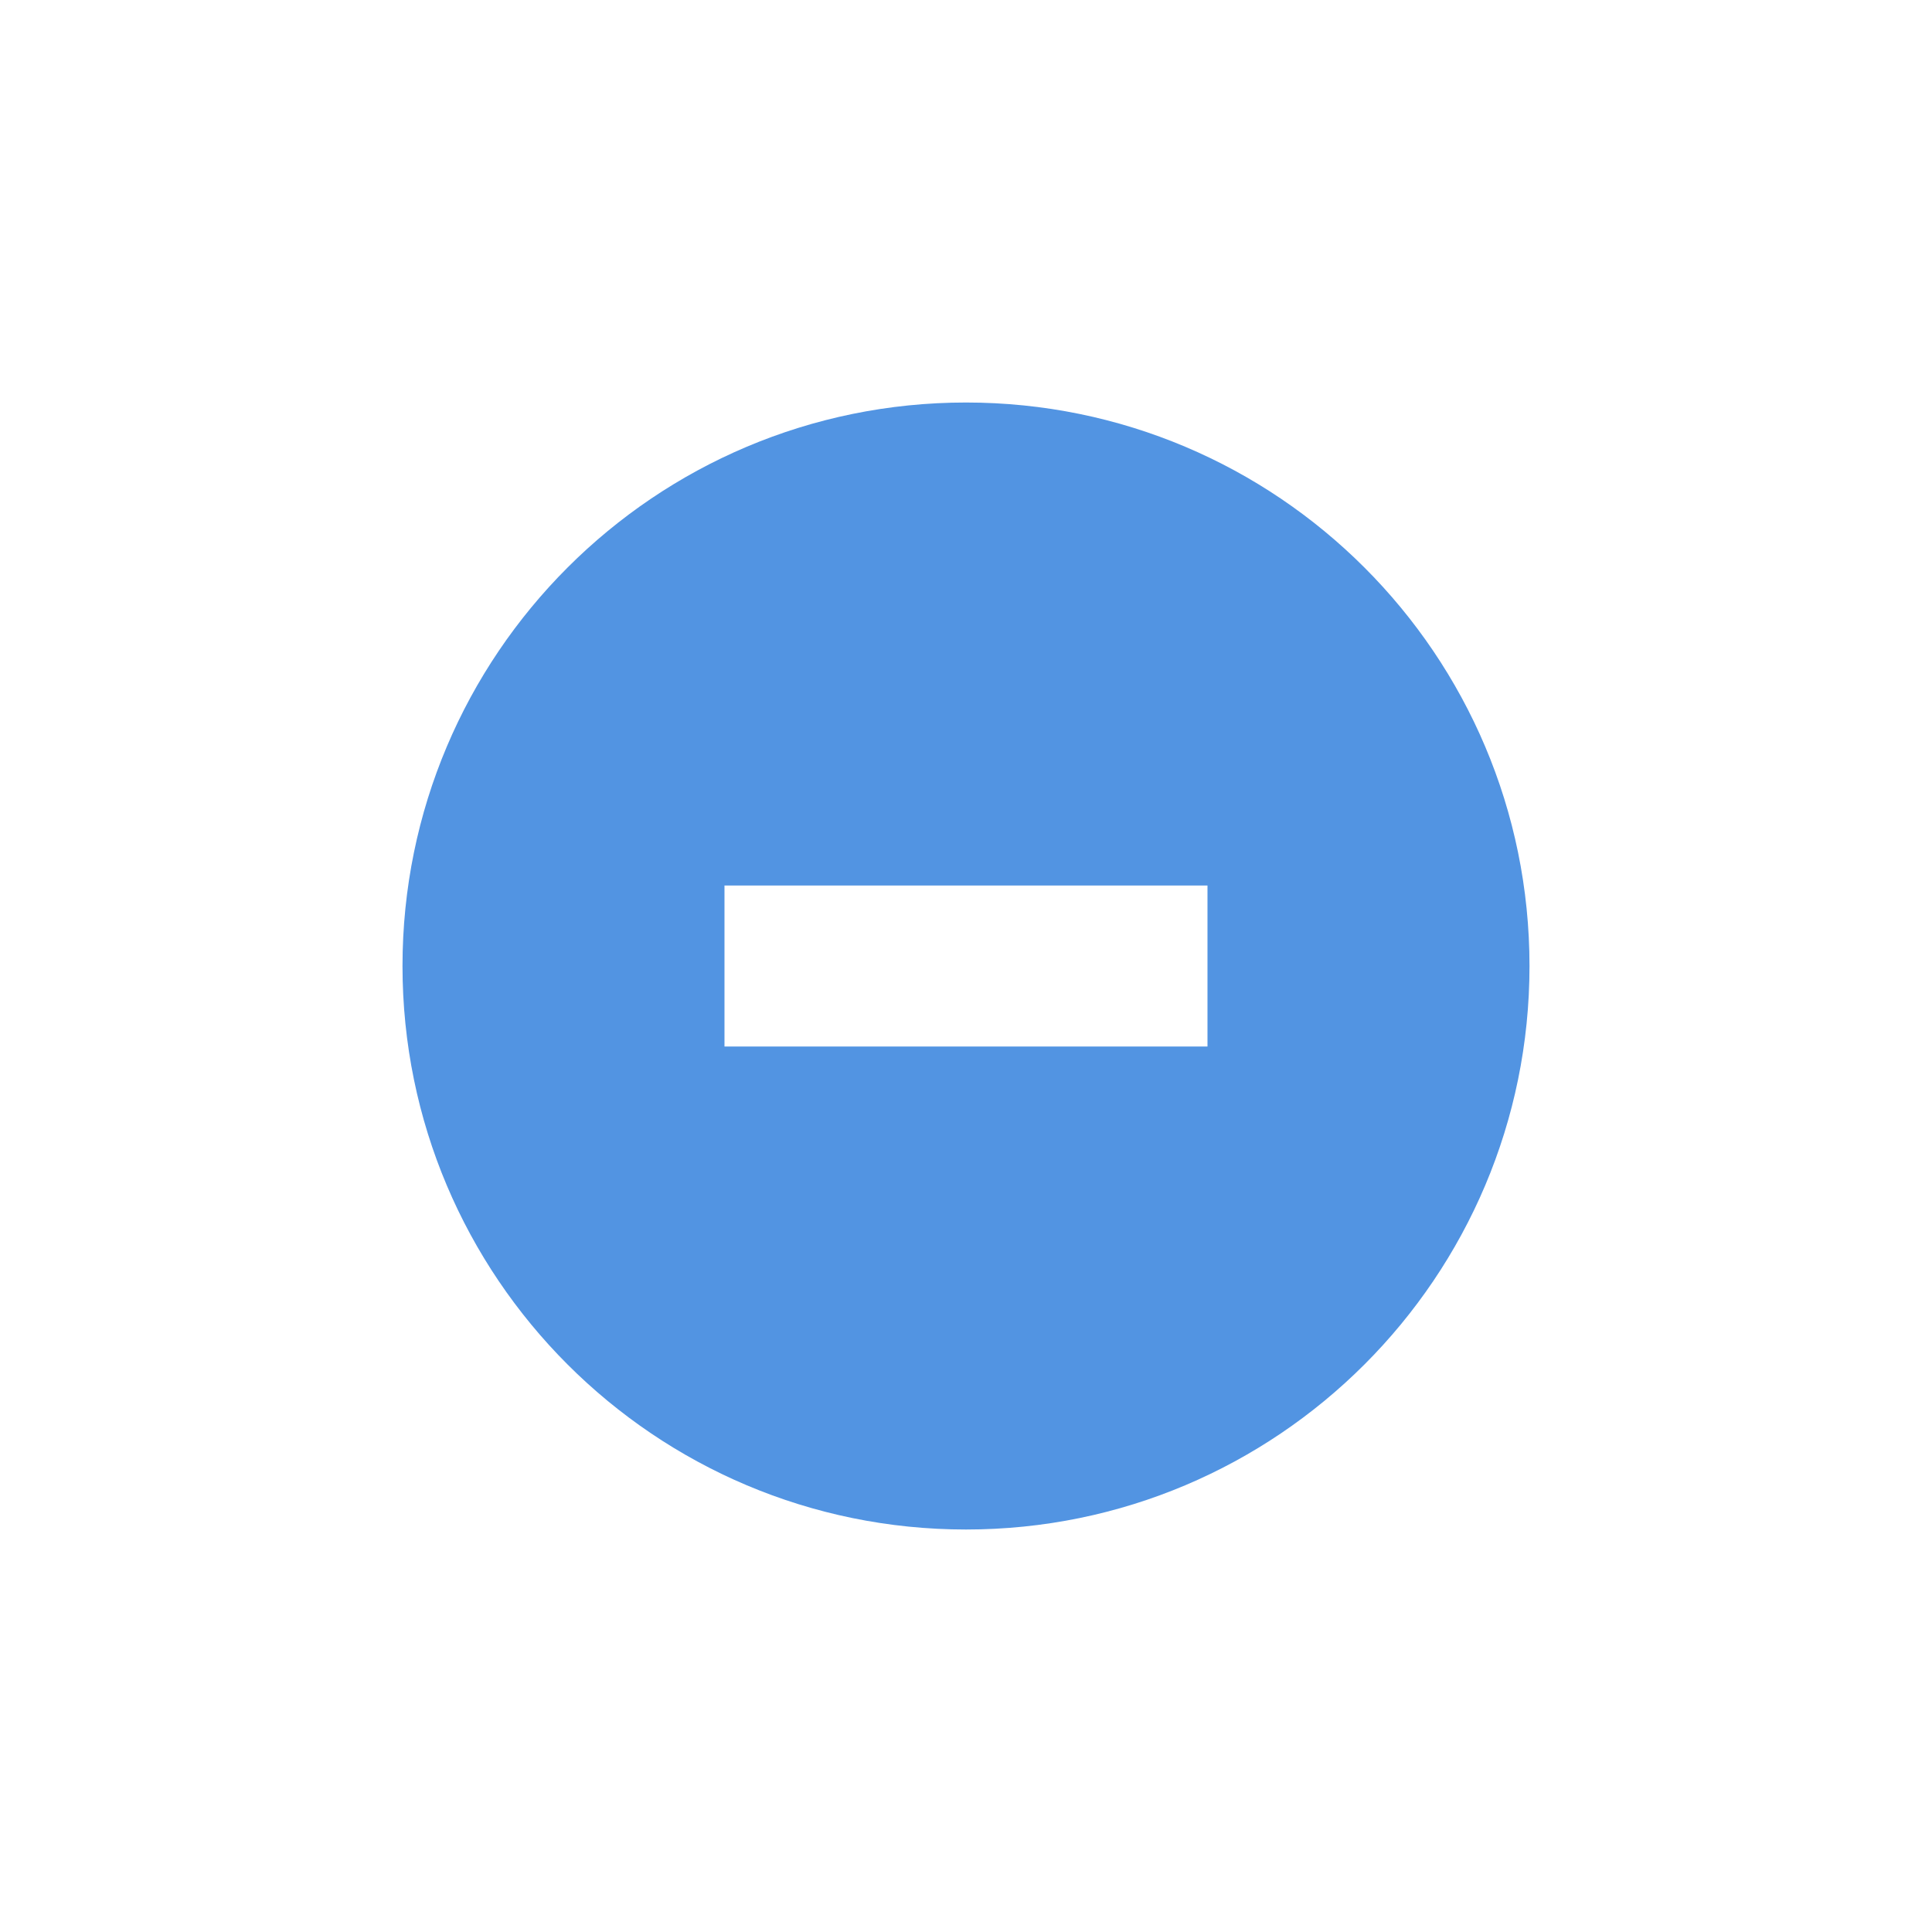
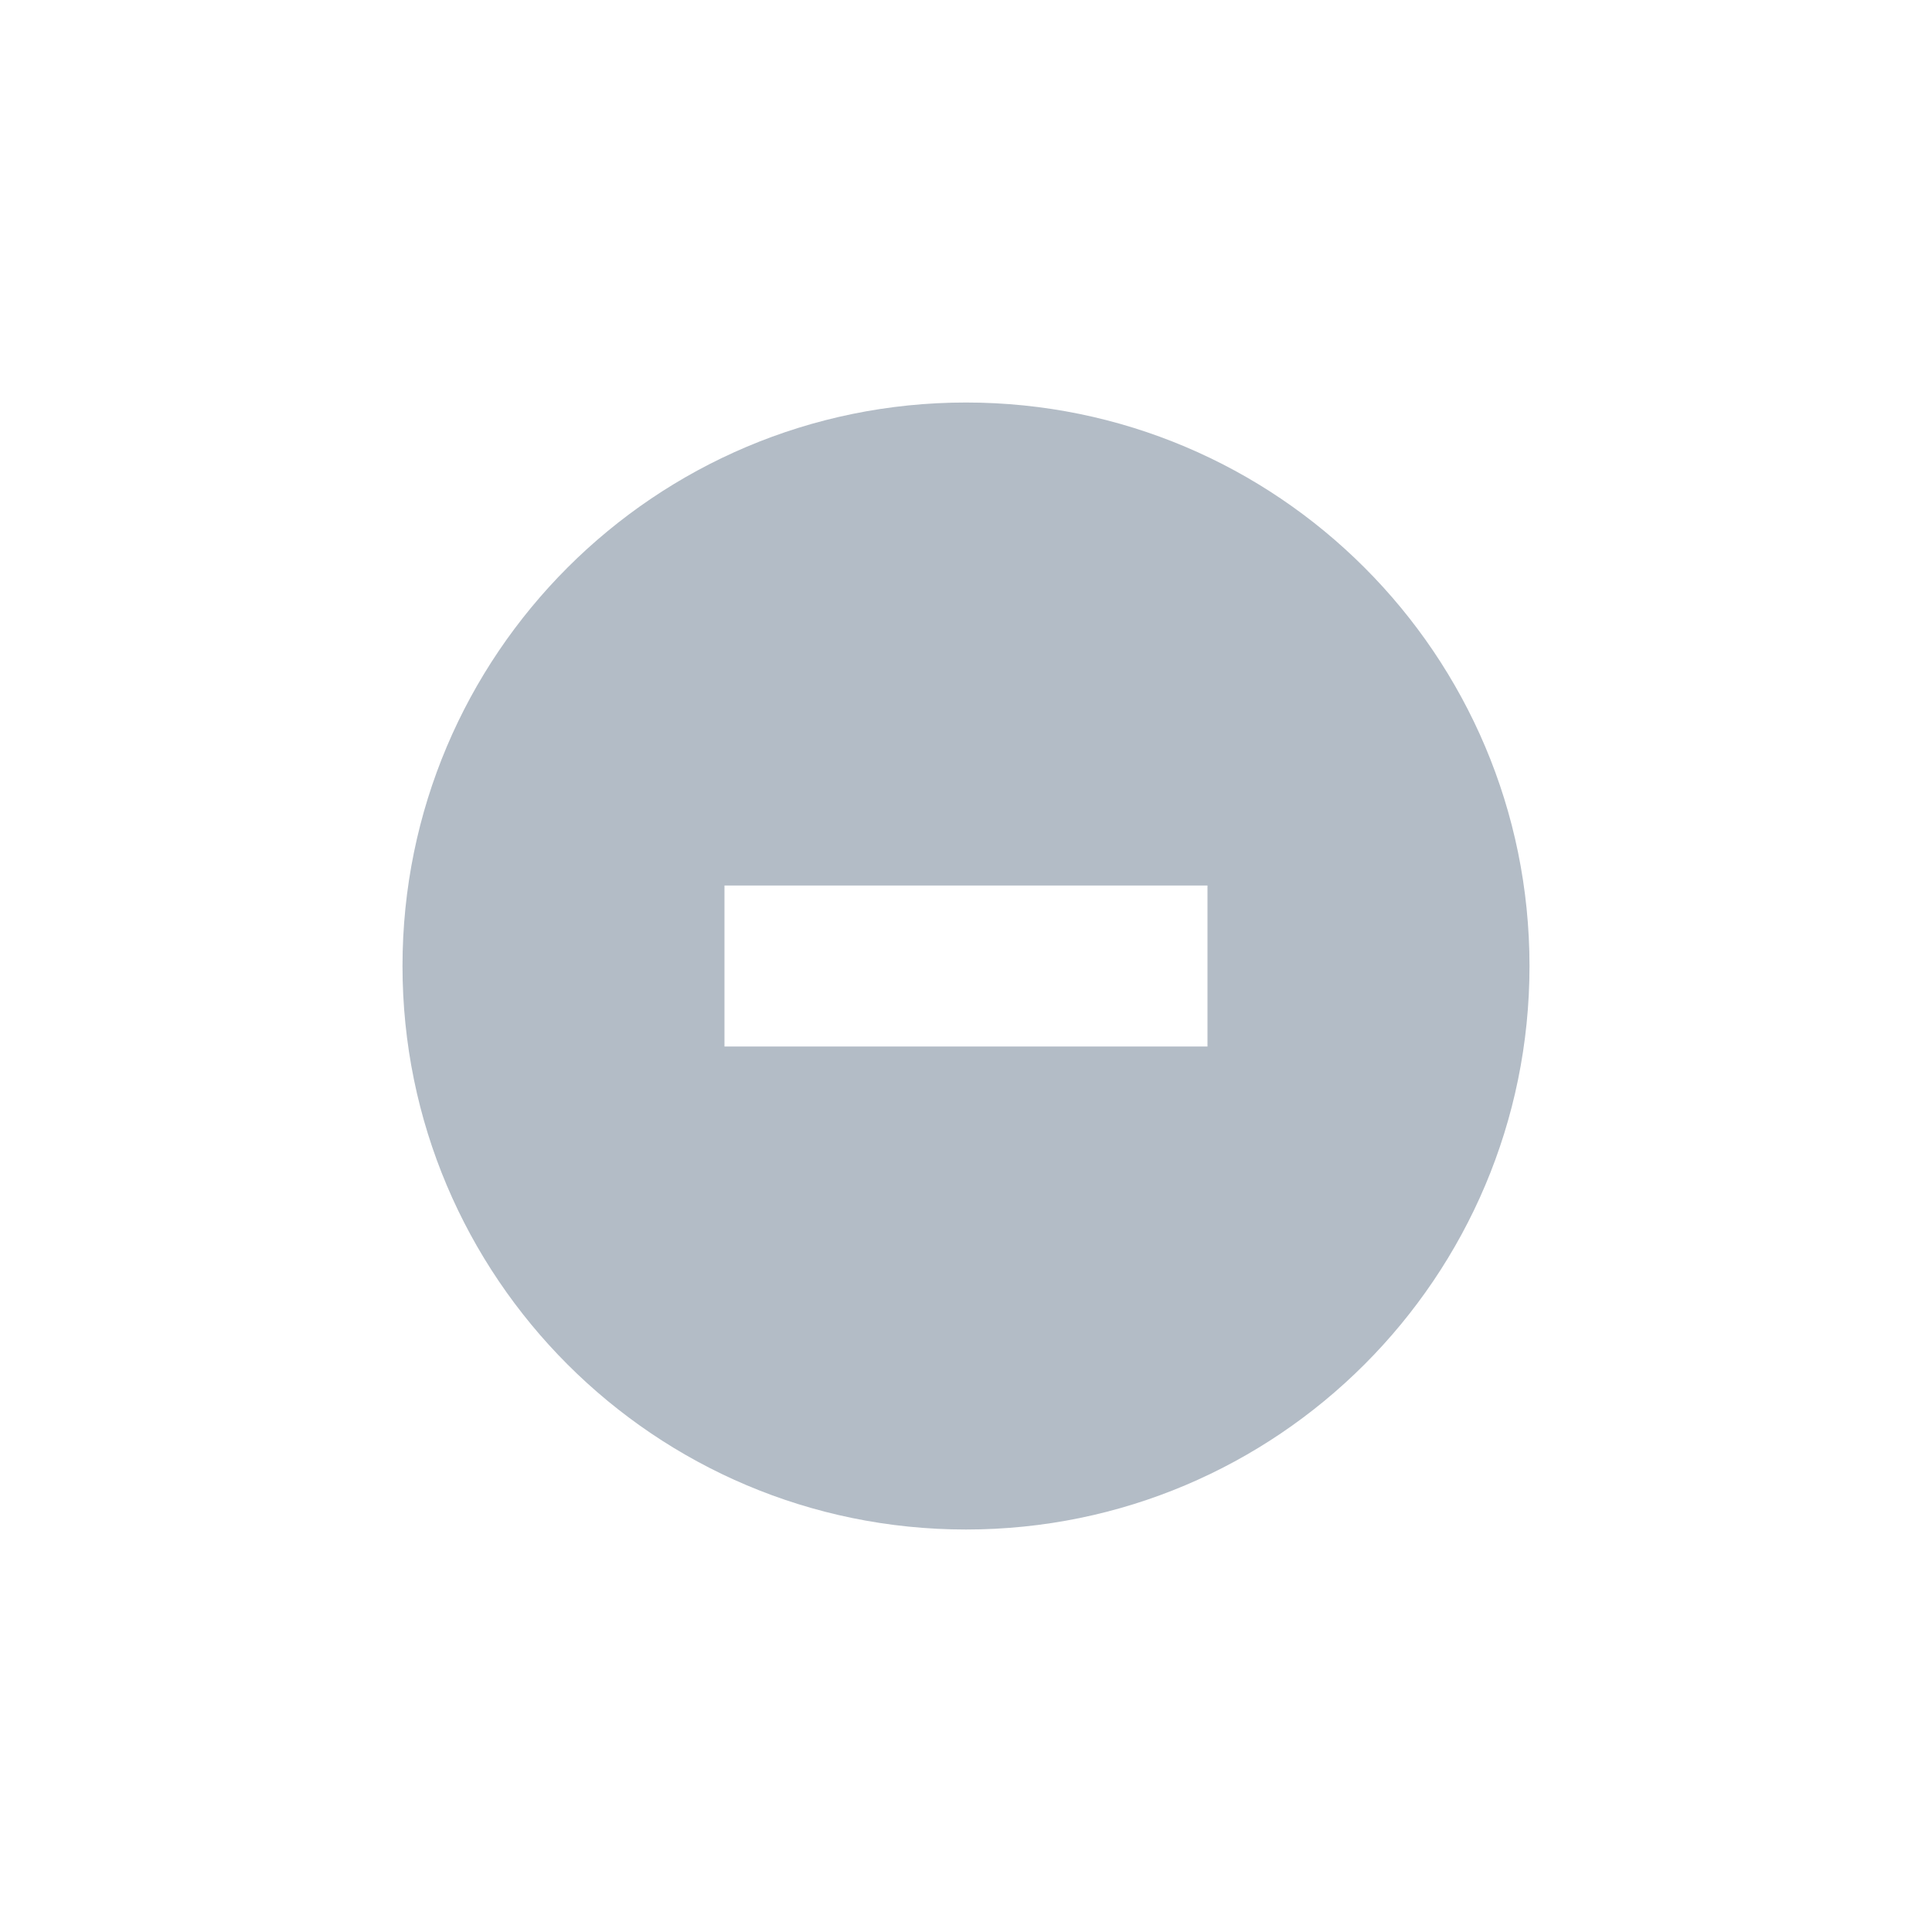
<svg xmlns="http://www.w3.org/2000/svg" xmlns:ns1="http://www.openswatchbook.org/uri/2009/osb" xmlns:xlink="http://www.w3.org/1999/xlink" width="24" height="24" id="svg4306" version="1.1" style="enable-background:new">
  <defs id="defs4308">
    <linearGradient id="selected_fg_color" ns1:paint="solid">
      <stop style="stop-color:#ffffff;stop-opacity:1;" offset="0" id="stop4172" />
    </linearGradient>
    <linearGradient id="selected_bg_color" ns1:paint="solid">
-       <stop style="stop-color:#5294e2;stop-opacity:1;" offset="0" id="stop4169" />
+       <stop style="stop-color:#b3bcc6;stop-opacity:1;" offset="0" id="stop4169" />
    </linearGradient>
    <linearGradient id="linearGradient3770">
      <stop style="stop-color:#000000;stop-opacity:0.628;" offset="0" id="stop3772" />
      <stop style="stop-color:#000000;stop-opacity:0.498;" offset="1" id="stop3774" />
    </linearGradient>
    <linearGradient id="linearGradient4882">
      <stop style="stop-color:#ffffff;stop-opacity:1;" offset="0" id="stop4884" />
      <stop style="stop-color:#ffffff;stop-opacity:0;" offset="1" id="stop4886" />
    </linearGradient>
    <linearGradient id="linearGradient3784-6">
      <stop style="stop-color:#ffffff;stop-opacity:0.216;" offset="0" id="stop3786-4" />
      <stop style="stop-color:#ffffff;stop-opacity:0;" offset="1" id="stop3788-6" />
    </linearGradient>
    <linearGradient id="linearGradient4892">
      <stop id="stop4894" offset="0" style="stop-color:#2f3a42;stop-opacity:1;" />
      <stop id="stop4896" offset="1" style="stop-color:#1d242a;stop-opacity:1;" />
    </linearGradient>
    <linearGradient id="linearGradient4882-4">
      <stop id="stop4884-9" offset="0" style="stop-color:#728495;stop-opacity:1;" />
      <stop id="stop4886-9" offset="1" style="stop-color:#617c95;stop-opacity:0;" />
    </linearGradient>
    <linearGradient xlink:href="#selected_bg_color" id="linearGradient4171" x1="1376" y1="248" x2="1376" y2="262" gradientUnits="userSpaceOnUse" />
    <linearGradient xlink:href="#selected_fg_color" id="linearGradient4174" x1="89" y1="974" x2="89" y2="976" gradientUnits="userSpaceOnUse" />
  </defs>
  <g id="layer1" transform="translate(0,-1028.362)">
    <g style="display:inline" id="titlebutton-min-active-dark" transform="translate(-379,1218)">
      <g id="g4909-1-2-0" style="display:inline;opacity:1" transform="translate(-882,-432.6378)">
        <g transform="translate(-161,0)" style="display:inline;opacity:1" id="g4490-3-6-1-4-1-6">
          <g id="g4092-0-7-2-0-0-94-2" style="display:inline" transform="translate(58,0)">
            <circle r="7" cy="255" cx="1376" style="fill:url(#linearGradient4171);fill-opacity:1;stroke:none;stroke-width:0;stroke-linecap:butt;stroke-linejoin:miter;stroke-miterlimit:4;stroke-dasharray:none;stroke-dashoffset:0;stroke-opacity:1" id="path4068-7-3-0-3-6-8-3" />
          </g>
        </g>
        <g style="display:inline;opacity:1;fill:#c0e3ff;fill-opacity:1" id="g4834-9-3-8-5" transform="translate(1265,247)">
          <g transform="translate(-81.0002,-967)" style="display:inline;fill:#c0e3ff;fill-opacity:1" id="layer9-3-9-1-0-4" />
          <g transform="translate(-81.0002,-967)" id="layer10-4-0-5-8-5" style="fill:#c0e3ff;fill-opacity:1" />
          <g transform="translate(-81.0002,-967)" id="layer11-2-5-2-6-8" style="fill:#c0e3ff;fill-opacity:1" />
          <g transform="translate(-81.0002,-967)" id="layer13-5-7-4-2-5" style="fill:#c0e3ff;fill-opacity:1" />
          <g transform="translate(-81.0002,-967)" id="layer14-6-2-3-2-9" style="fill:#c0e3ff;fill-opacity:1" />
          <g transform="translate(-81.0002,-967)" style="display:inline;fill:#c0e3ff;fill-opacity:1" id="layer15-52-0-6-6-6" />
          <g transform="translate(-81.0002,-967)" style="display:inline;fill:#c0e3ff;fill-opacity:1" id="g71291-3-4-6-0-6" />
          <g transform="translate(-81.0002,-967)" style="display:inline;fill:#c0e3ff;fill-opacity:1" id="g4953-8-6-8-7-4" />
          <g transform="translate(-81.0002,-967)" style="display:inline;fill:#c0e3ff;fill-opacity:1" id="layer12-45-3-7-96-7">
            <path style="color:#000000;font-style:normal;font-variant:normal;font-weight:normal;font-stretch:normal;font-size:medium;line-height:normal;font-family:Sans;-inkscape-font-specification:Sans;text-indent:0;text-align:start;text-decoration:none;text-decoration-line:none;letter-spacing:normal;word-spacing:normal;text-transform:none;direction:ltr;block-progression:tb;writing-mode:lr-tb;baseline-shift:baseline;text-anchor:start;display:inline;overflow:visible;visibility:visible;fill:url(#linearGradient4174);fill-opacity:1;stroke:none;stroke-width:2;marker:none;enable-background:accumulate" id="rect9057-3-5-1-1" d="m 86,974 0,2 6,0 0,-2 z" />
          </g>
        </g>
      </g>
      <rect style="display:inline;opacity:1;fill:none;fill-opacity:1;stroke:none;stroke-width:1;stroke-linecap:butt;stroke-linejoin:miter;stroke-miterlimit:4;stroke-dasharray:none;stroke-dashoffset:0;stroke-opacity:0" id="rect17883-79-9-2-2" width="16" height="16" x="383" y="-185.638" />
    </g>
  </g>
</svg>
